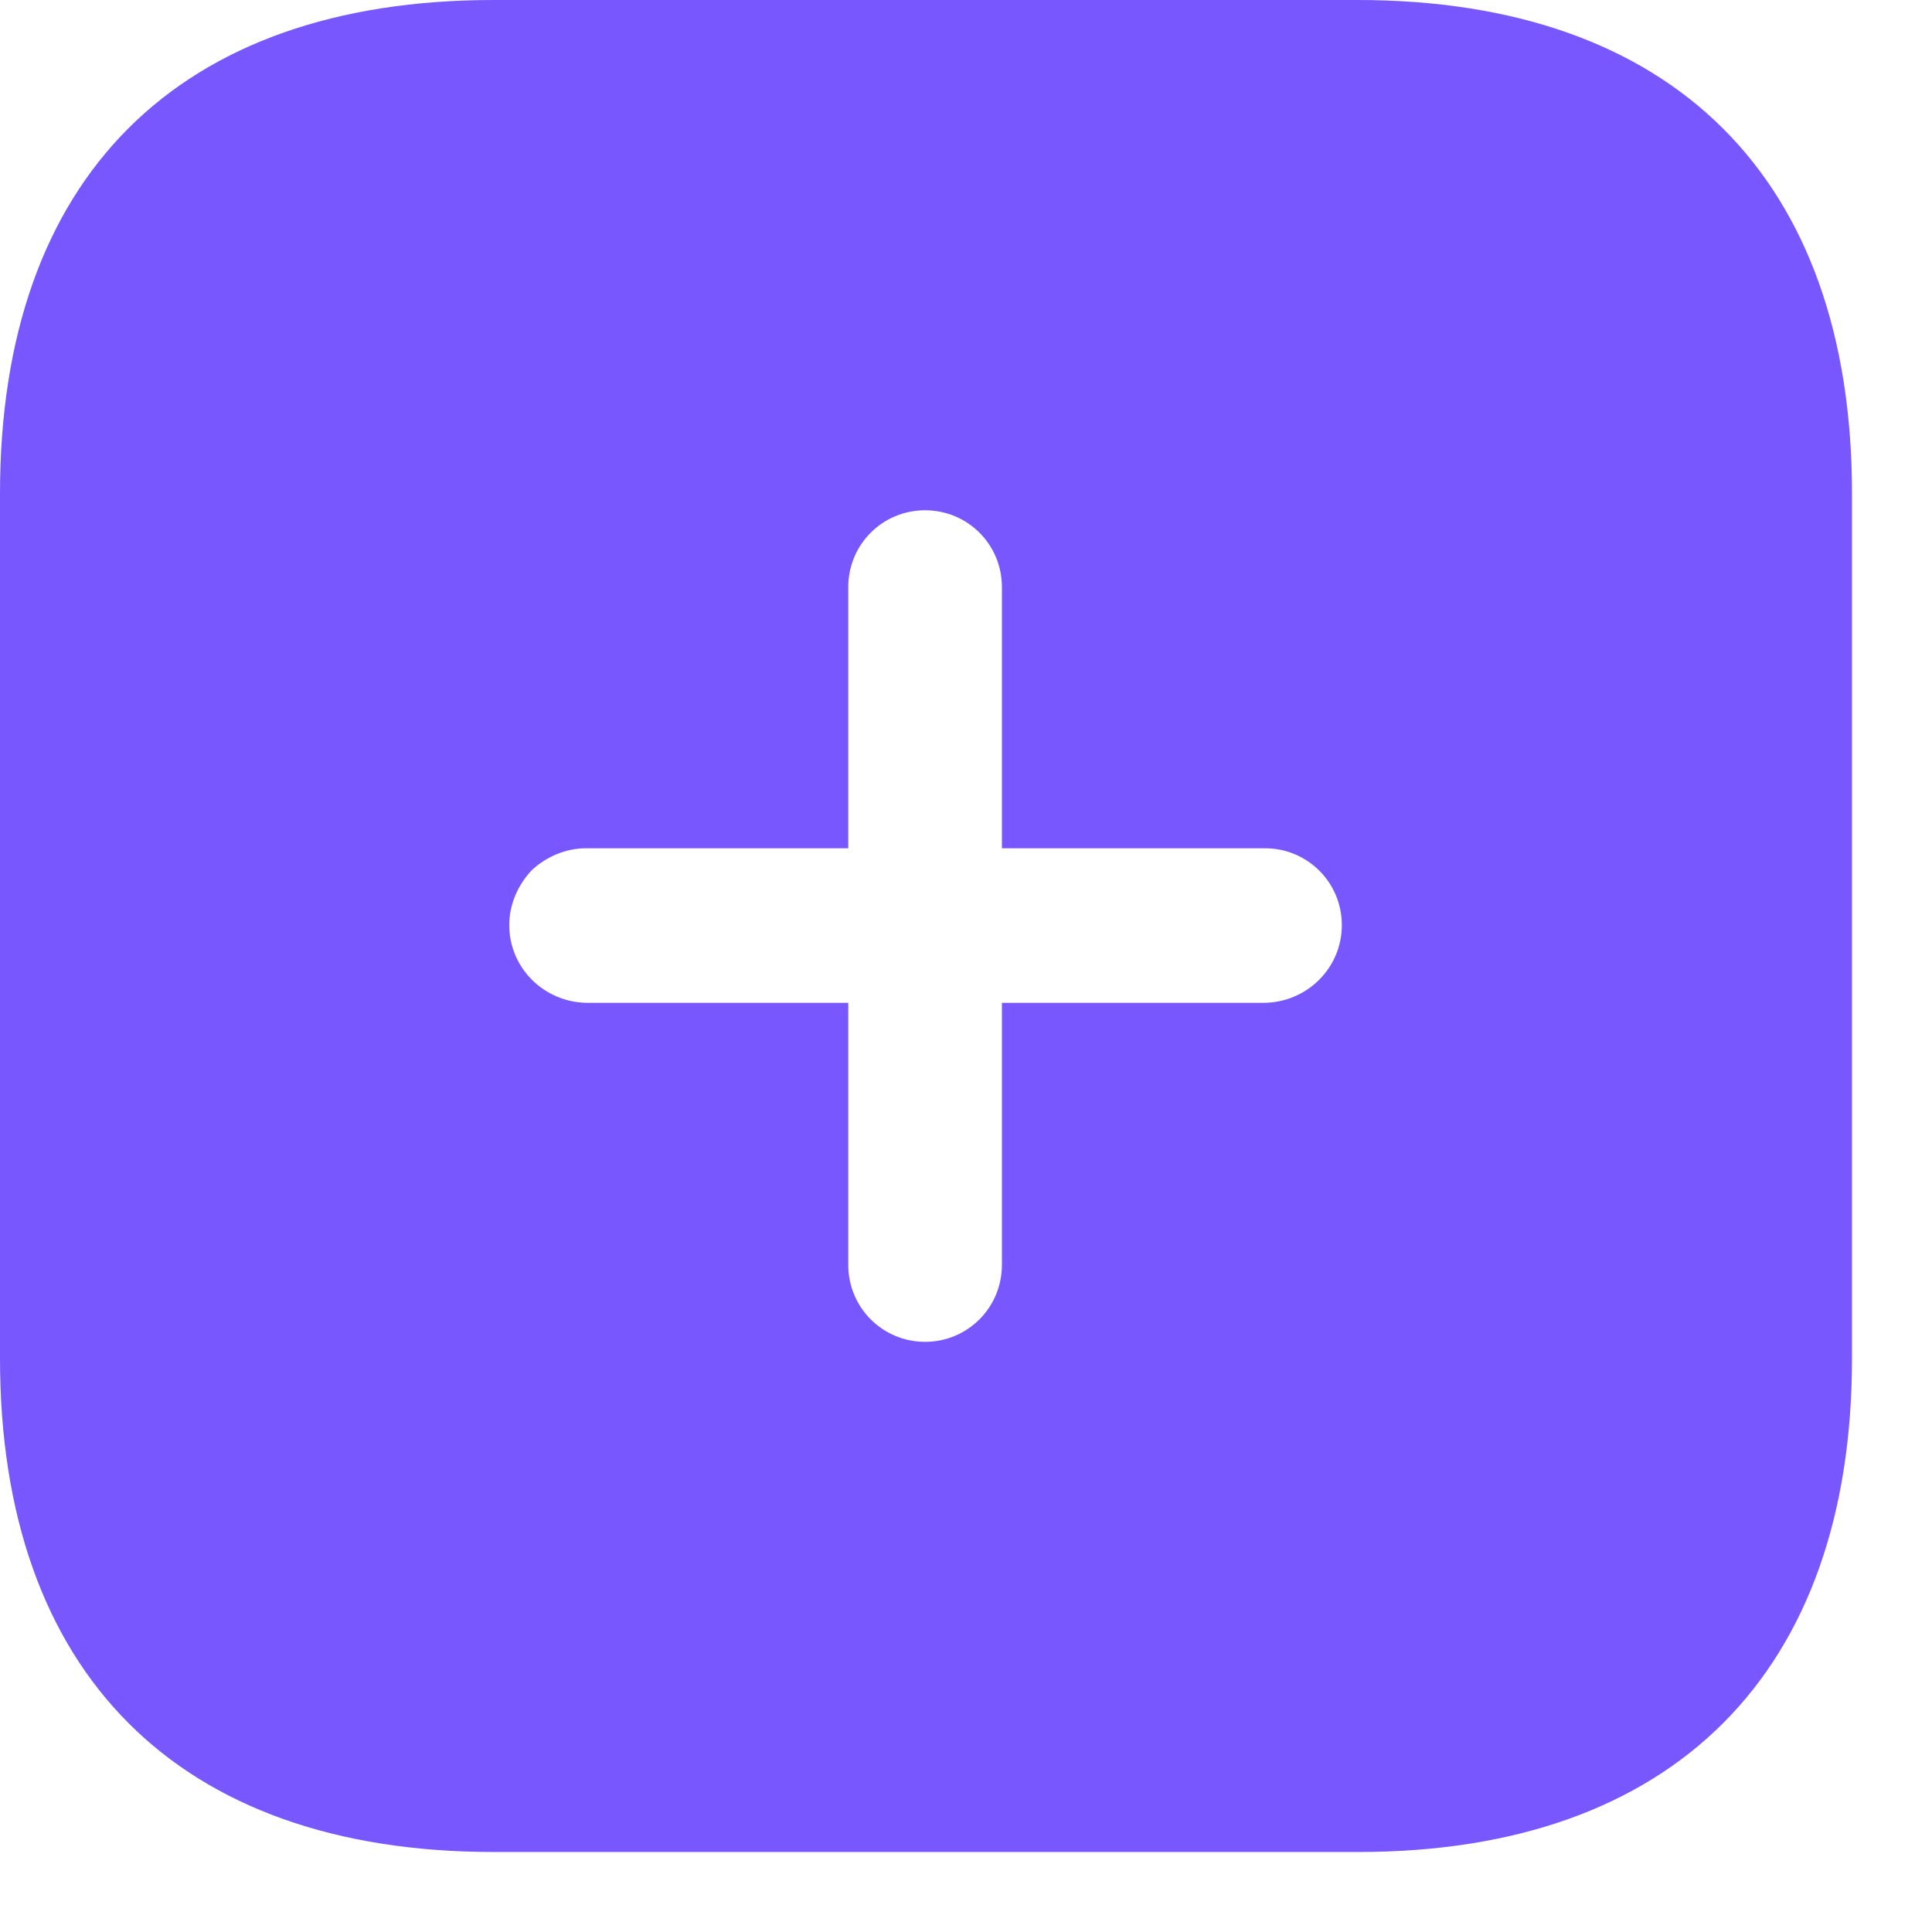
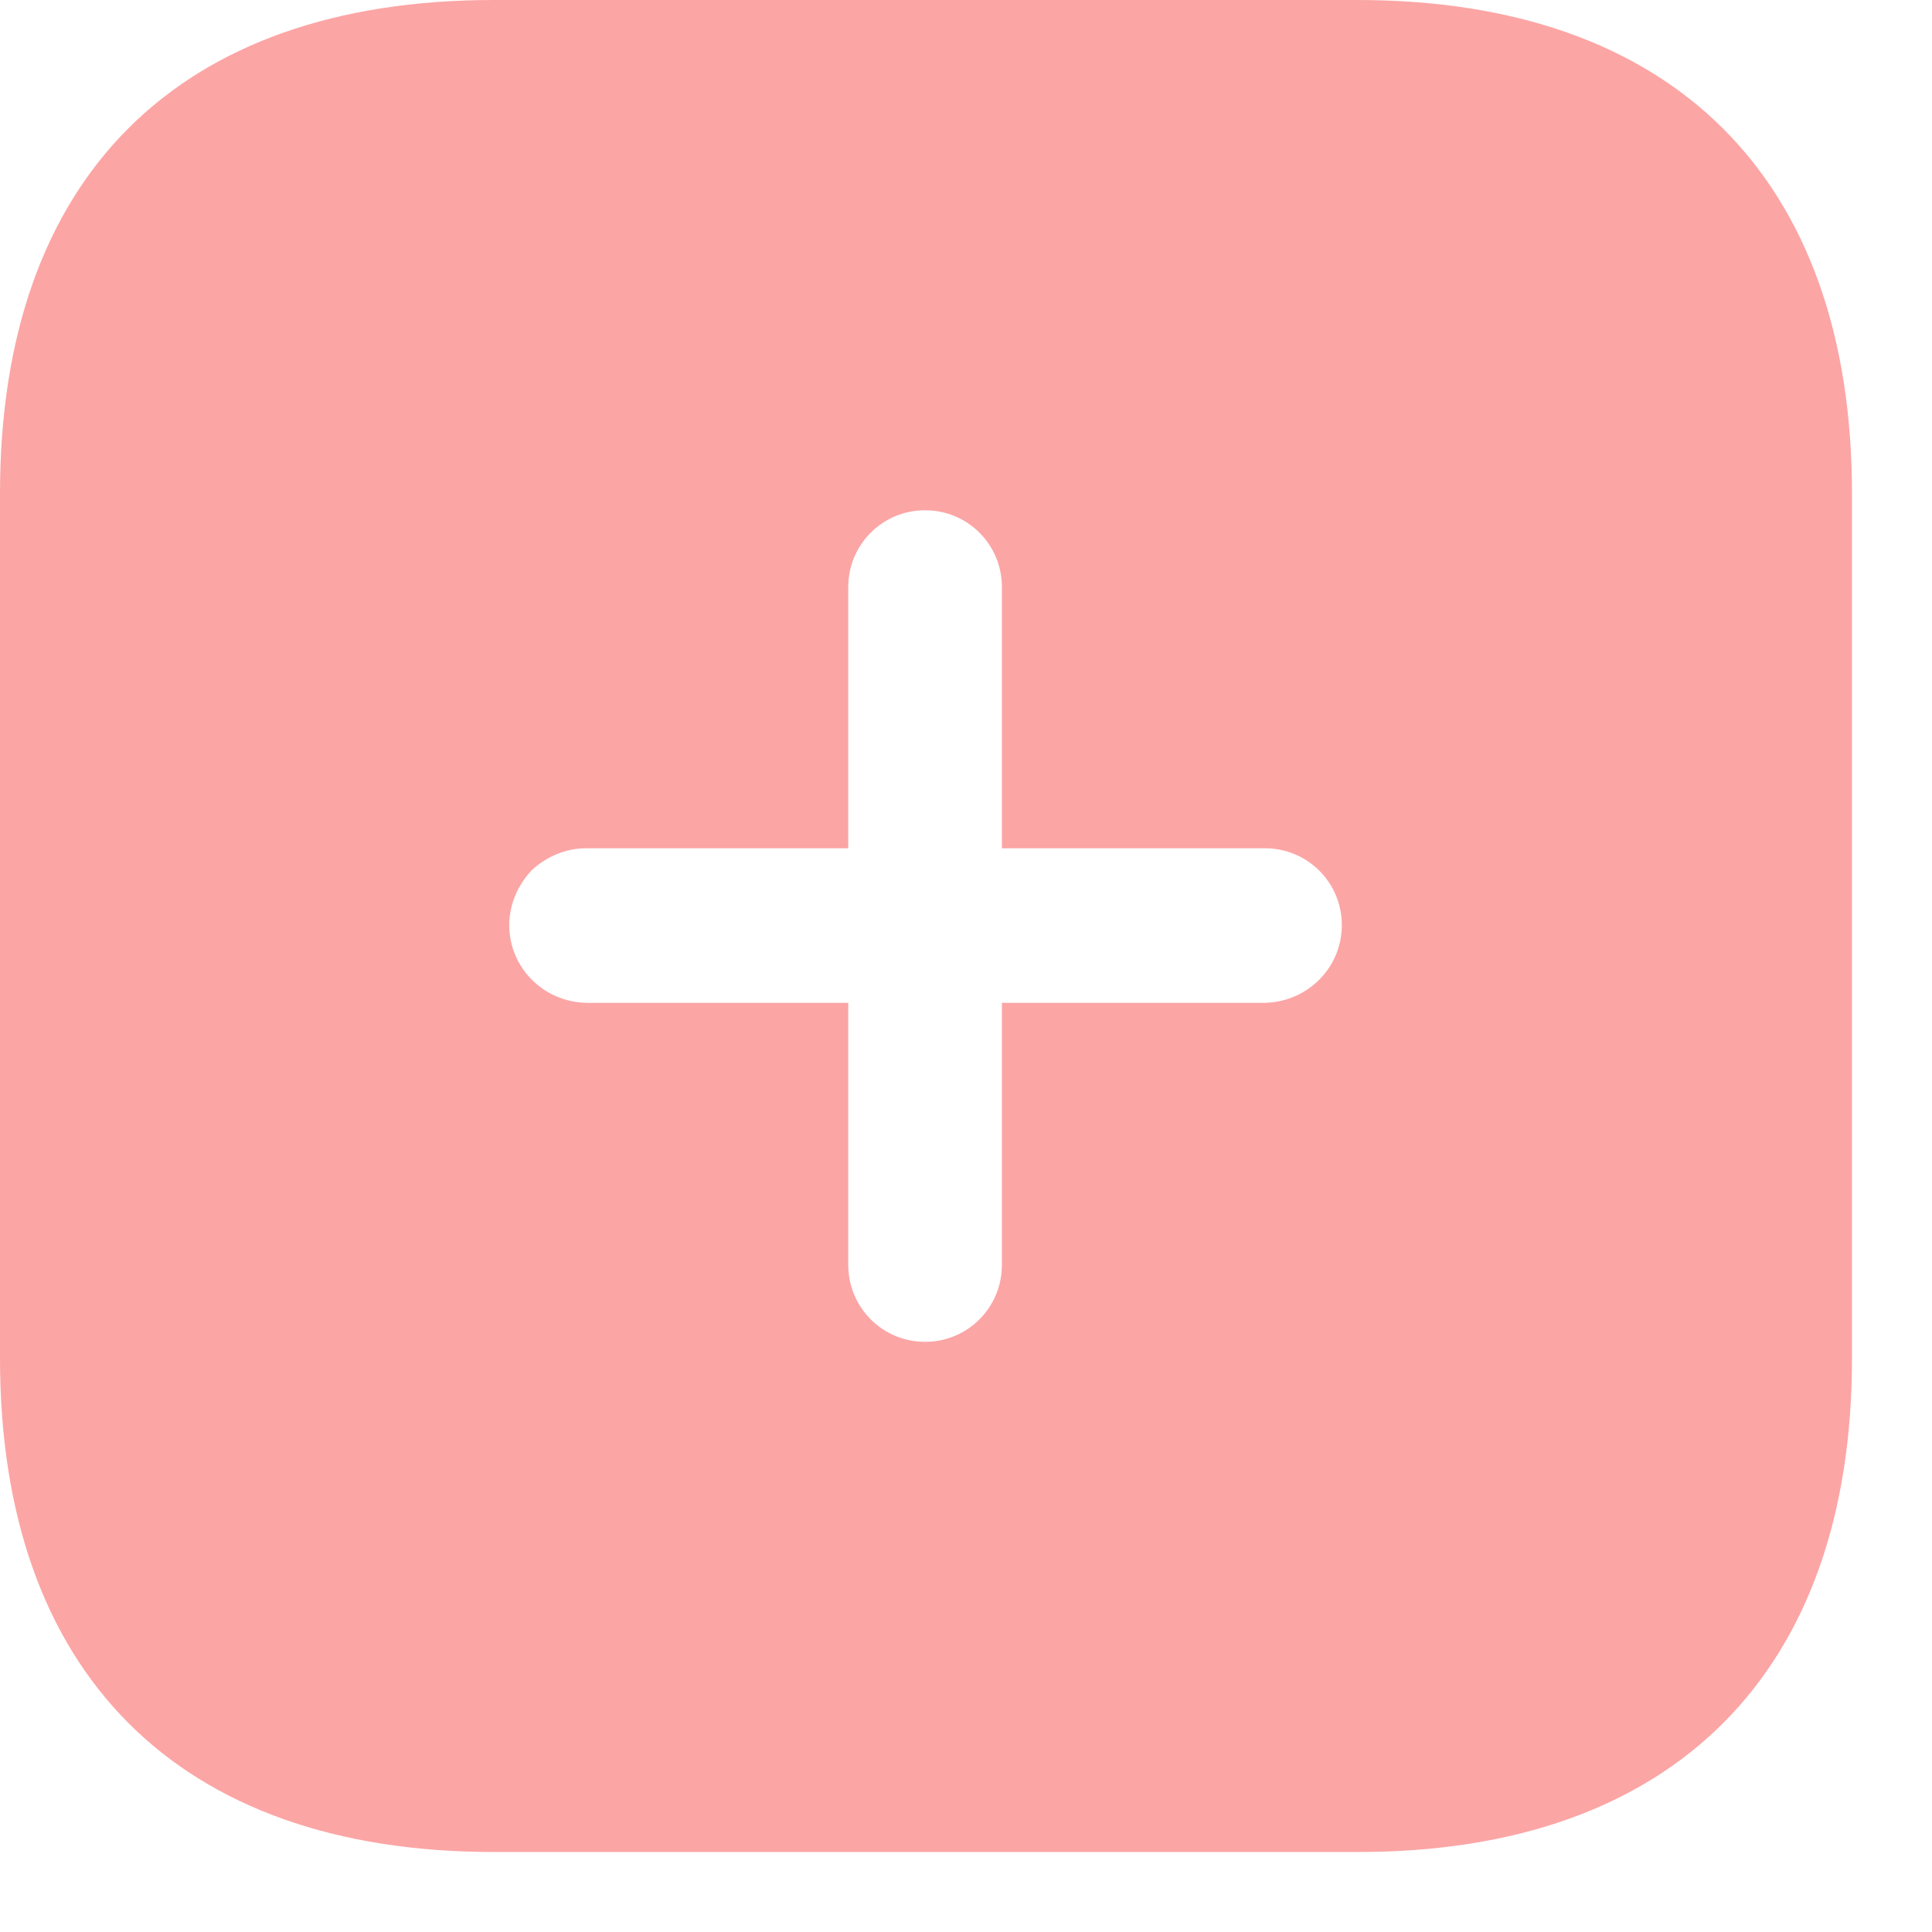
<svg xmlns="http://www.w3.org/2000/svg" width="17" height="17" viewBox="0 0 17 17" fill="none">
-   <path fill-rule="evenodd" clip-rule="evenodd" d="M4.343 0H11.945C14.716 0 16.296 1.564 16.296 4.343V11.953C16.296 14.716 14.724 16.296 11.953 16.296H4.343C1.564 16.296 0 14.716 0 11.953V4.343C0 1.564 1.564 0 4.343 0ZM8.816 8.824H11.13C11.505 8.816 11.807 8.515 11.807 8.14C11.807 7.765 11.505 7.464 11.13 7.464H8.816V5.166C8.816 4.791 8.515 4.49 8.14 4.49C7.765 4.49 7.464 4.791 7.464 5.166V7.464H5.158C4.979 7.464 4.807 7.537 4.677 7.659C4.555 7.79 4.481 7.96 4.481 8.14C4.481 8.515 4.783 8.816 5.158 8.824H7.464V11.13C7.464 11.505 7.765 11.807 8.14 11.807C8.515 11.807 8.816 11.505 8.816 11.13V8.824Z" fill="#7857FF" />
+   <path fill-rule="evenodd" clip-rule="evenodd" d="M4.343 0H11.945C14.716 0 16.296 1.564 16.296 4.343V11.953C16.296 14.716 14.724 16.296 11.953 16.296H4.343C1.564 16.296 0 14.716 0 11.953V4.343C0 1.564 1.564 0 4.343 0ZM8.816 8.824H11.13C11.505 8.816 11.807 8.515 11.807 8.14C11.807 7.765 11.505 7.464 11.13 7.464H8.816V5.166C8.816 4.791 8.515 4.49 8.14 4.49C7.765 4.49 7.464 4.791 7.464 5.166V7.464H5.158C4.979 7.464 4.807 7.537 4.677 7.659C4.555 7.79 4.481 7.96 4.481 8.14C4.481 8.515 4.783 8.816 5.158 8.824H7.464V11.13C7.464 11.505 7.765 11.807 8.14 11.807C8.515 11.807 8.816 11.505 8.816 11.13V8.824Z" fill="#fca5a5" />
</svg>
